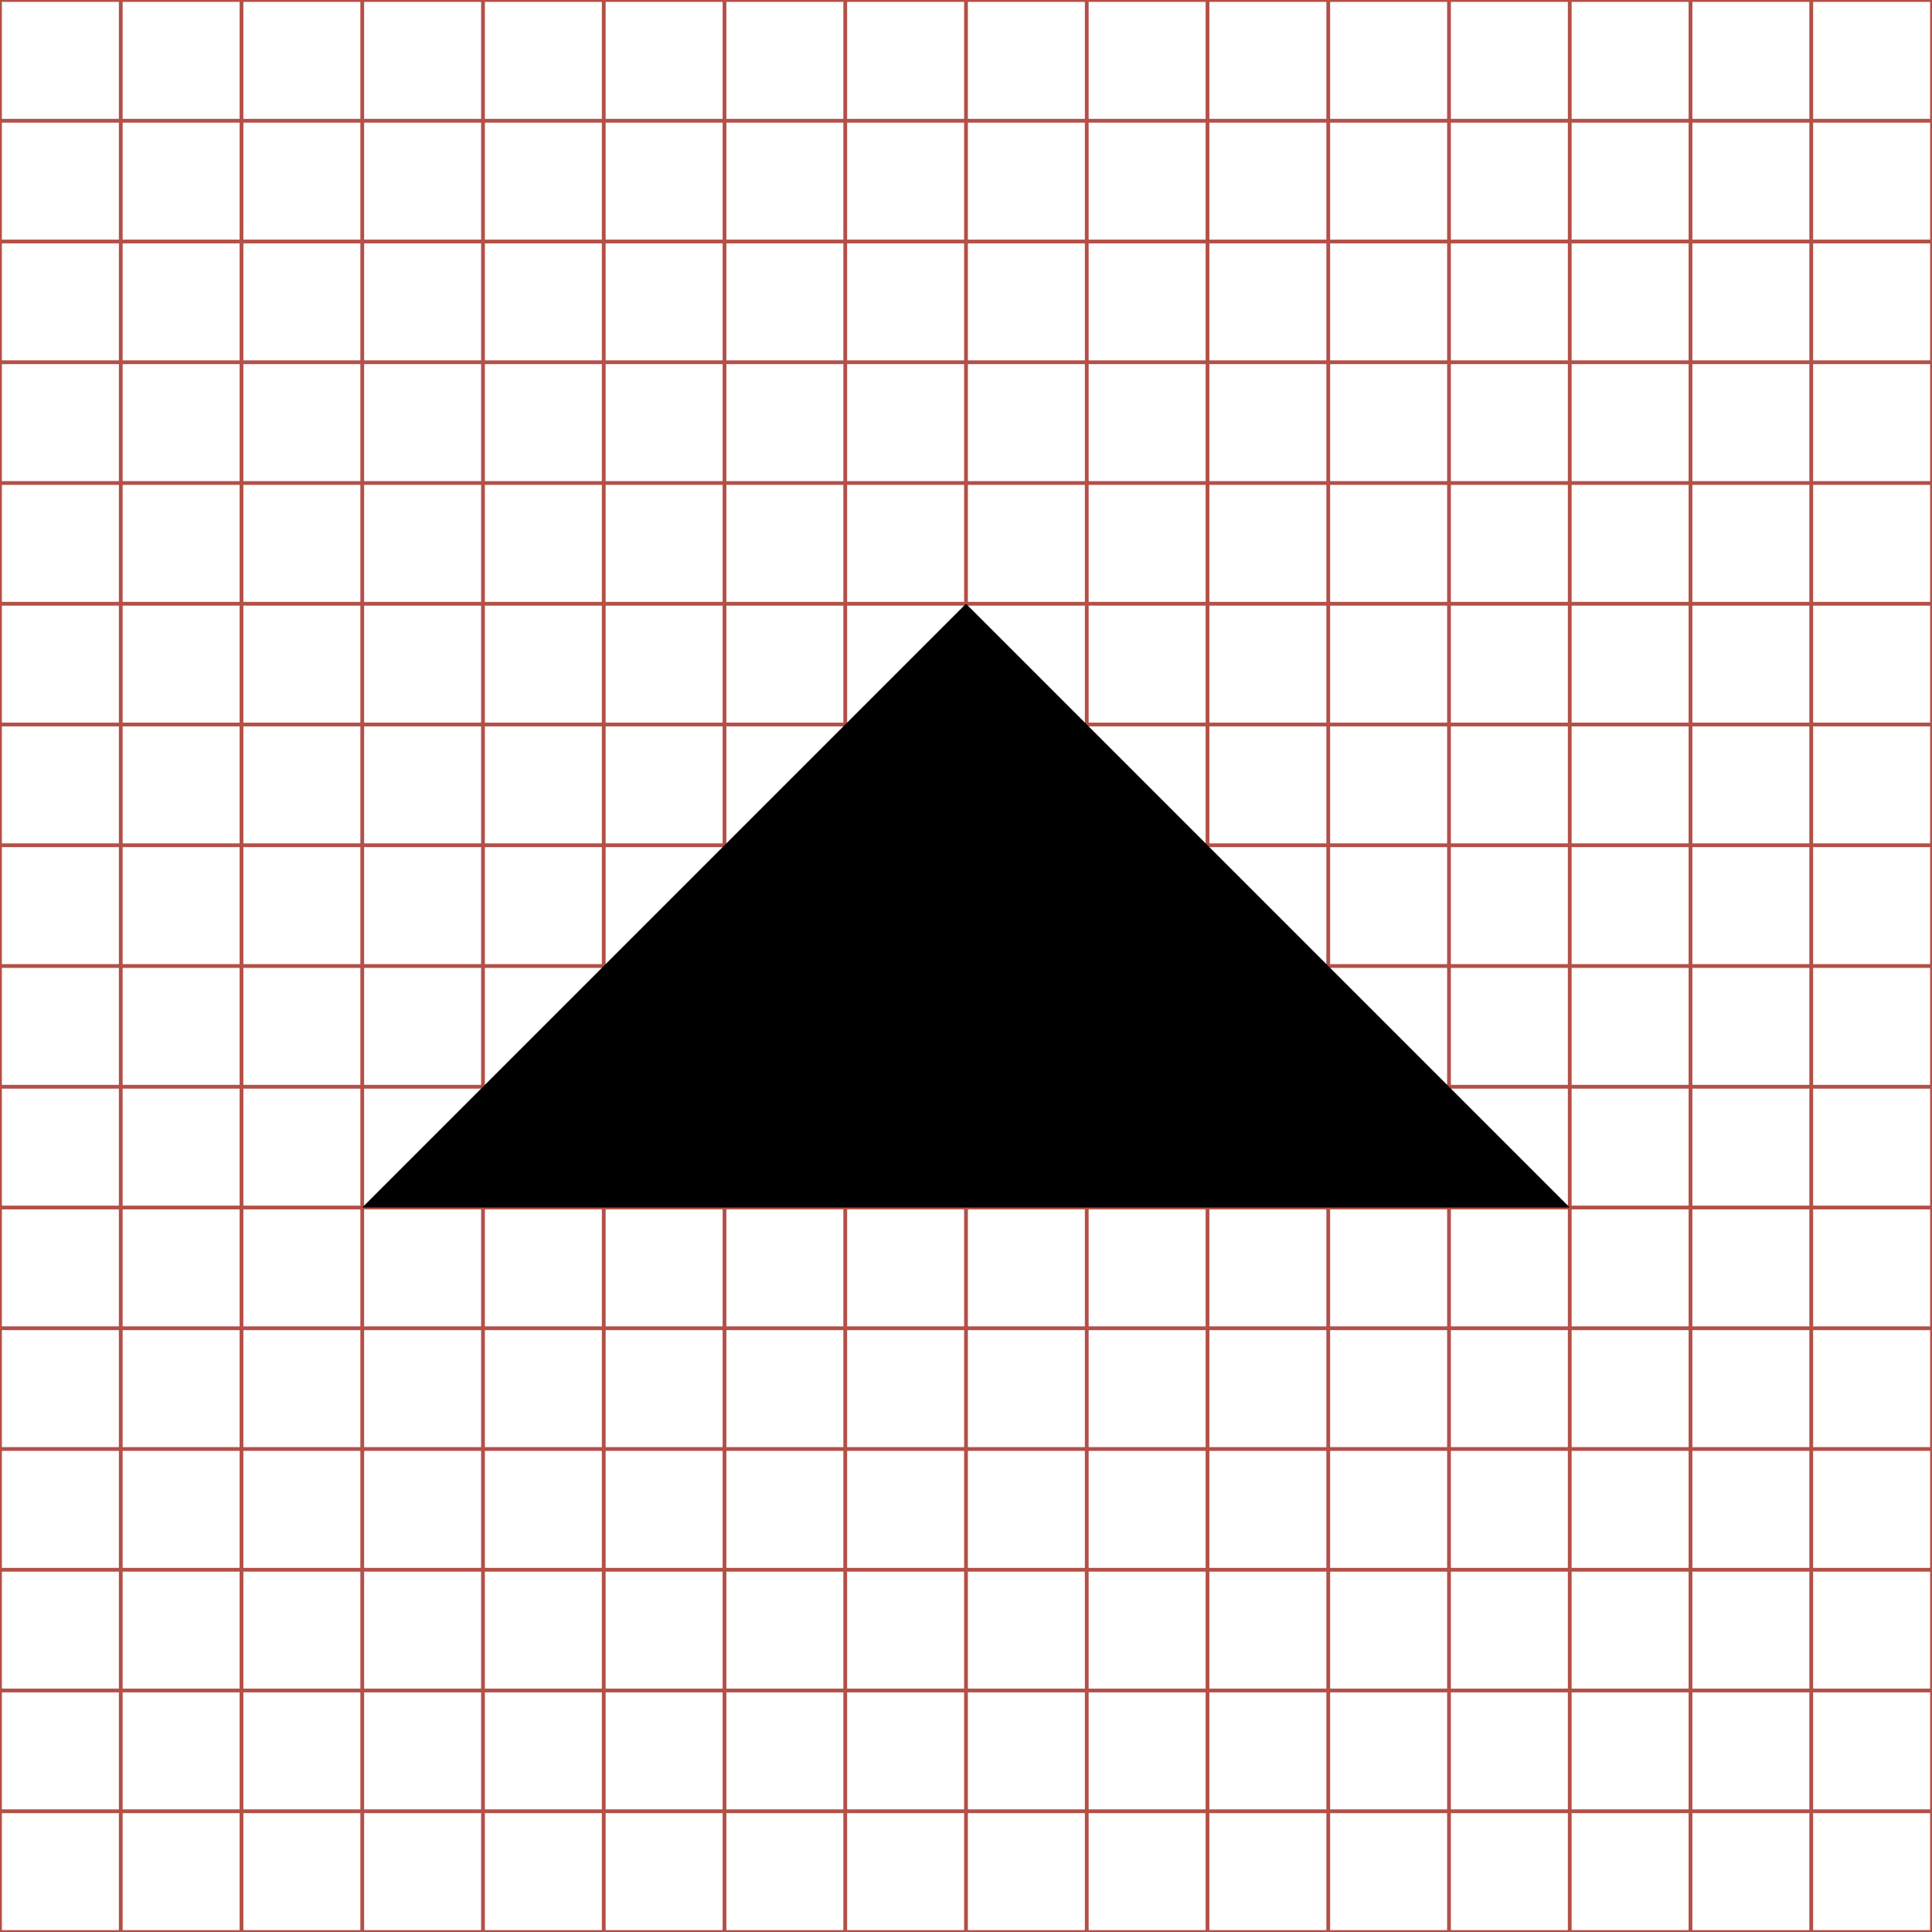
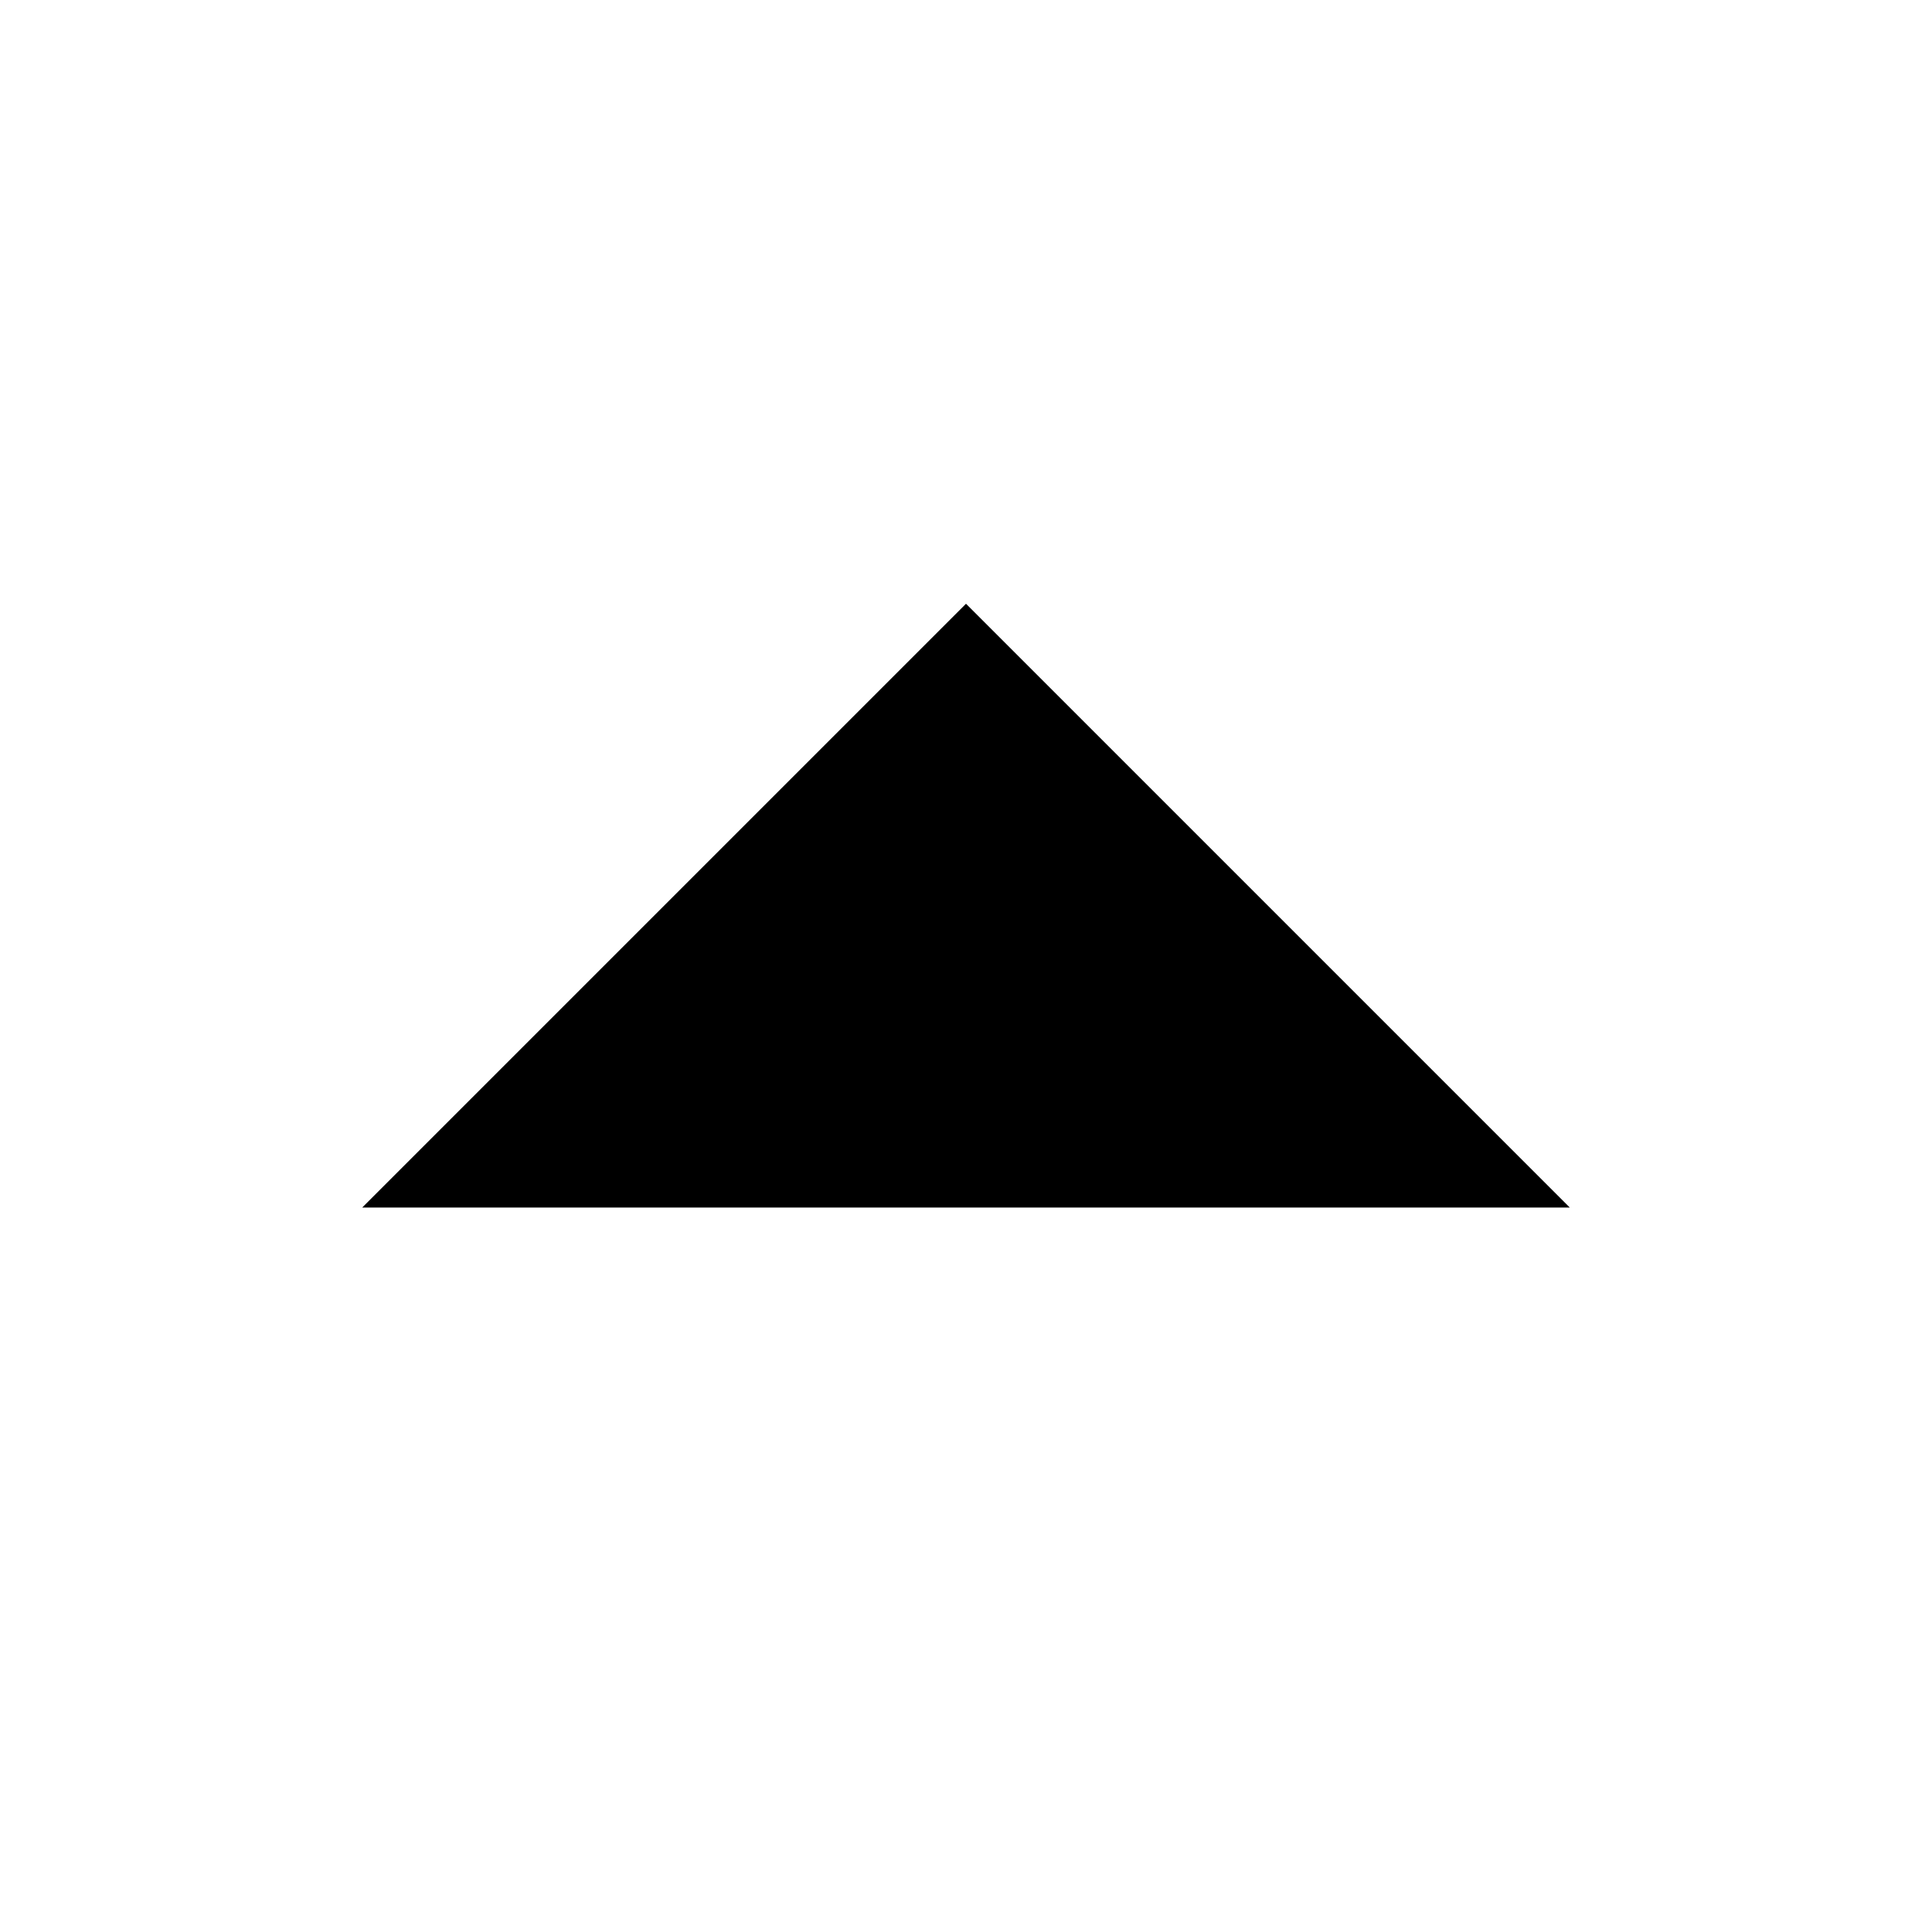
<svg xmlns="http://www.w3.org/2000/svg" version="1.1" id="Layer_1" x="0px" y="0px" width="512px" height="512px" viewBox="0 0 512 512" enable-background="new 0 0 512 512" xml:space="preserve">
-   <g id="svgGrid">
-     <line fill="none" stroke="#B35047" x1="32" y1="0" x2="32" y2="512" />
-     <line fill="none" stroke="#B35047" x1="64" y1="0" x2="64" y2="512" />
-     <line fill="none" stroke="#B35047" x1="96" y1="0" x2="96" y2="512" />
-     <line fill="none" stroke="#B35047" x1="128" y1="0" x2="128" y2="512" />
-     <line fill="none" stroke="#B35047" x1="160" y1="0" x2="160" y2="512" />
-     <line fill="none" stroke="#B35047" x1="192" y1="0" x2="192" y2="512" />
-     <line fill="none" stroke="#B35047" x1="224" y1="0" x2="224" y2="512" />
-     <line fill="none" stroke="#B35047" x1="256" y1="0" x2="256" y2="512" />
-     <line fill="none" stroke="#B35047" x1="288" y1="0" x2="288" y2="512" />
-     <line fill="none" stroke="#B35047" x1="320" y1="0" x2="320" y2="512" />
-     <line fill="none" stroke="#B35047" x1="352" y1="0" x2="352" y2="512" />
-     <line fill="none" stroke="#B35047" x1="384" y1="0" x2="384" y2="512" />
-     <line fill="none" stroke="#B35047" x1="416" y1="0" x2="416" y2="512" />
-     <line fill="none" stroke="#B35047" x1="448" y1="0" x2="448" y2="512" />
-     <line fill="none" stroke="#B35047" x1="480" y1="0" x2="480" y2="512" />
-     <line fill="none" stroke="#B35047" x1="0" y1="32" x2="512" y2="32" />
-     <line fill="none" stroke="#B35047" x1="0" y1="64" x2="512" y2="64" />
-     <line fill="none" stroke="#B35047" x1="0" y1="96" x2="512" y2="96" />
-     <line fill="none" stroke="#B35047" x1="0" y1="128" x2="512" y2="128" />
-     <line fill="none" stroke="#B35047" x1="0" y1="160" x2="512" y2="160" />
-     <line fill="none" stroke="#B35047" x1="0" y1="192" x2="512" y2="192" />
-     <line fill="none" stroke="#B35047" x1="0" y1="224" x2="512" y2="224" />
-     <line fill="none" stroke="#B35047" x1="0" y1="256" x2="512" y2="256" />
-     <line fill="none" stroke="#B35047" x1="0" y1="288" x2="512" y2="288" />
-     <line fill="none" stroke="#B35047" x1="0" y1="320" x2="512" y2="320" />
-     <line fill="none" stroke="#B35047" x1="0" y1="352" x2="512" y2="352" />
-     <line fill="none" stroke="#B35047" x1="0" y1="384" x2="512" y2="384" />
-     <line fill="none" stroke="#B35047" x1="0" y1="416" x2="512" y2="416" />
-     <line fill="none" stroke="#B35047" x1="0" y1="448" x2="512" y2="448" />
-     <line fill="none" stroke="#B35047" x1="0" y1="480" x2="512" y2="480" />
-     <rect fill="none" stroke="#B35047" width="512" height="512" />
-   </g>
  <polygon points="256,160 416,320 96,320 " />
</svg>
